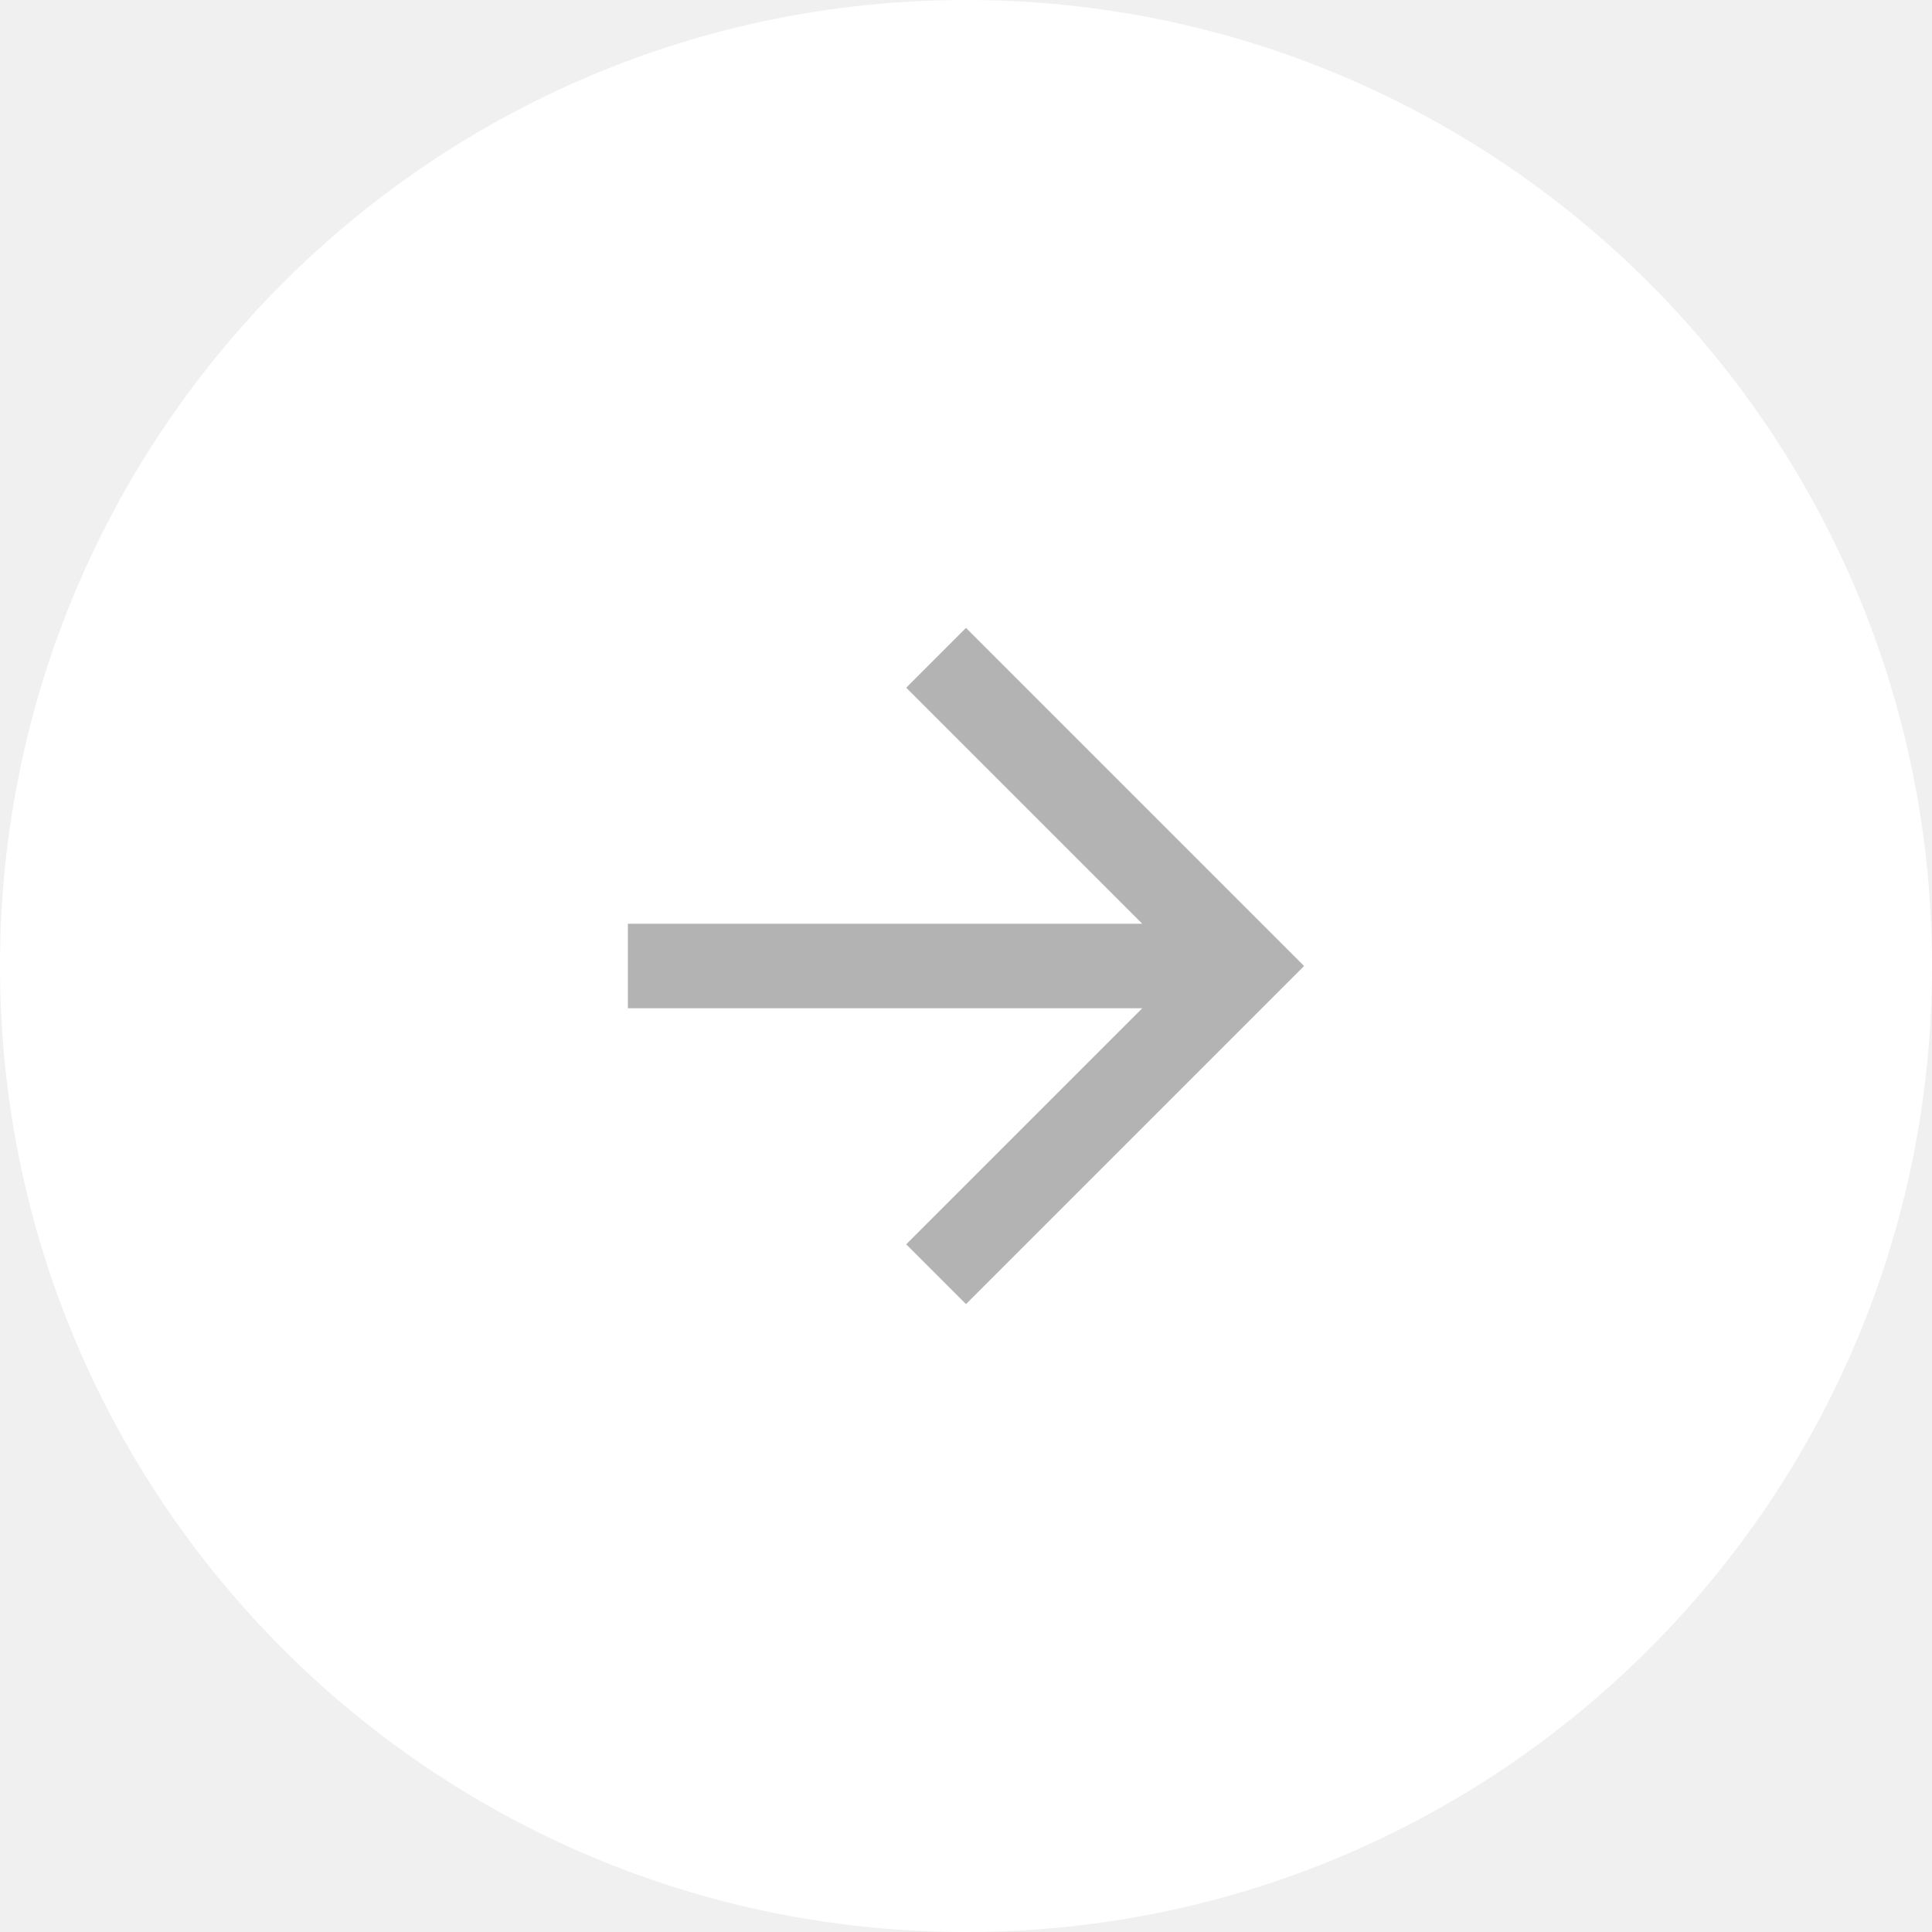
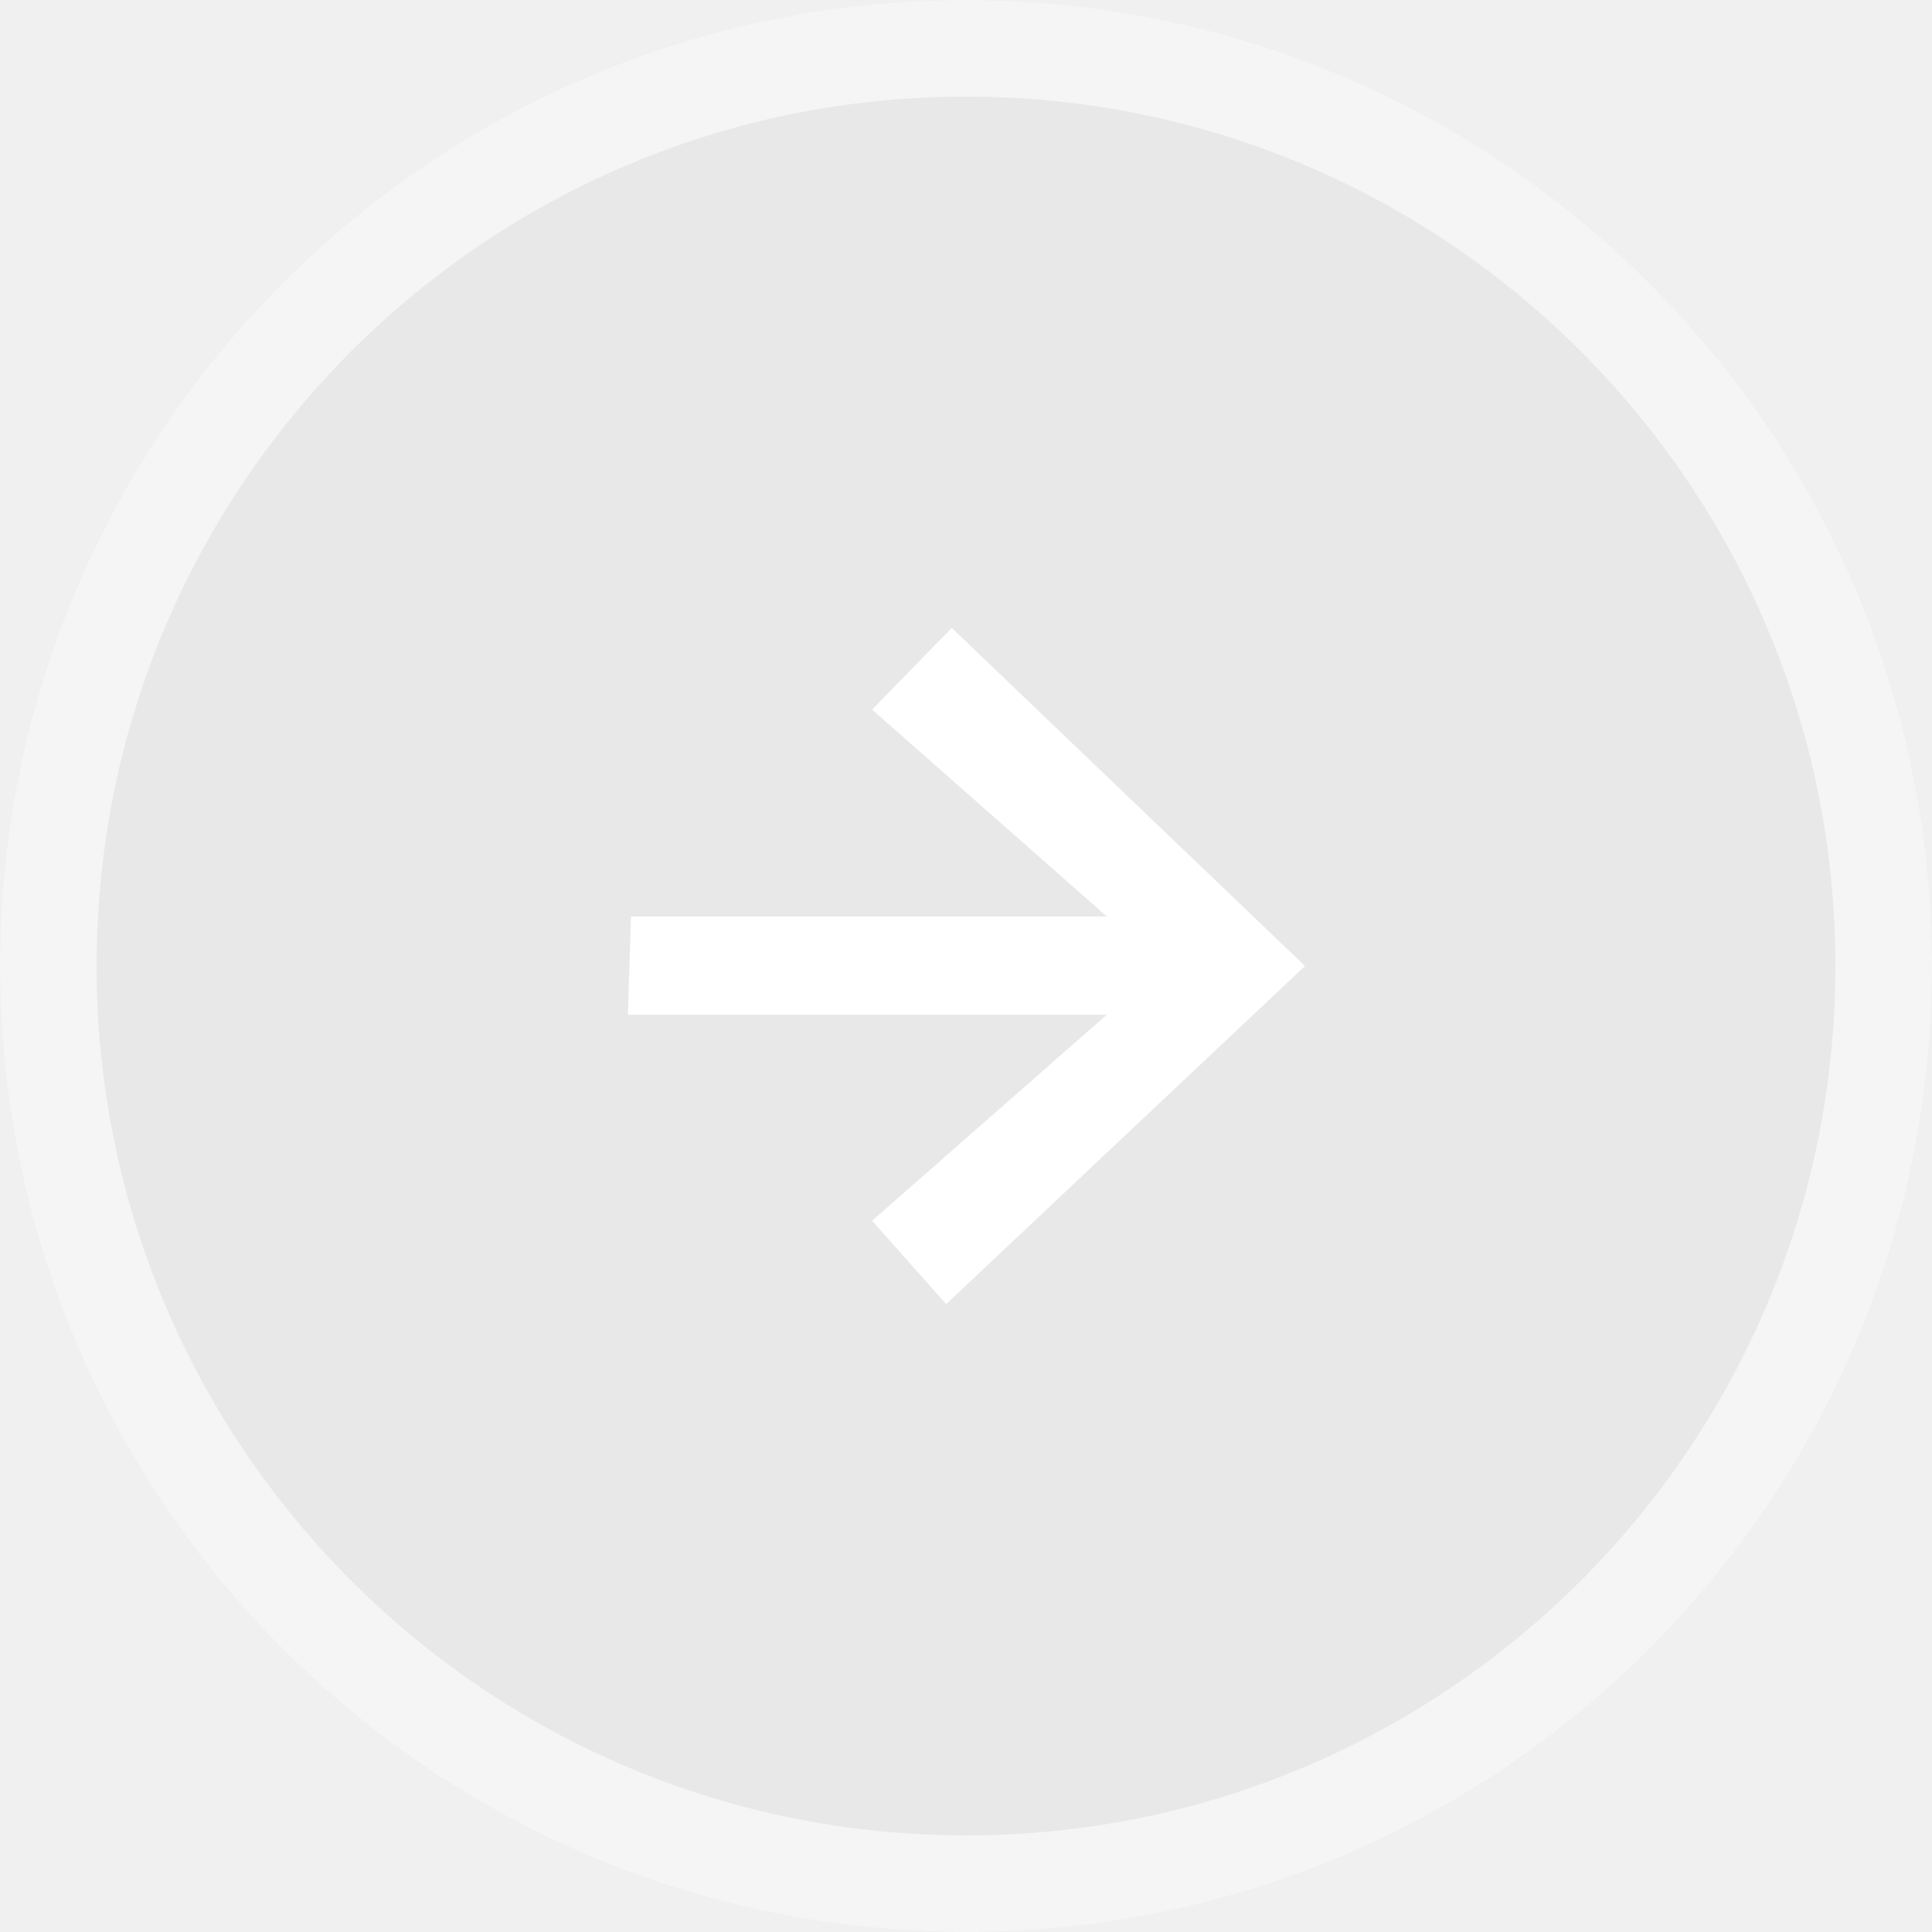
- <svg xmlns="http://www.w3.org/2000/svg" width="40px" height="40px" viewBox="0 0 40 40" version="1.1">
-   <defs />
-   <g id="Page-1" stroke="none" stroke-width="1" fill="none" fill-rule="evenodd">
-     <g id="arrow-back">
-       <circle id="Oval" fill="#FFFFFF" cx="20" cy="20" r="20" />
-       <polygon id="Shape" fill="#B3B3B3" fill-rule="nonzero" transform="translate(20, 20) scale(-1, 1) translate(-20, -20) " points="27 19.125 16.351 19.125 21.238 14.238 20 13 13 20 20 27 21.238 25.762 16.351 20.875 27 20.875" />
+ <svg xmlns="http://www.w3.org/2000/svg" xmlns:xlink="http://www.w3.org/1999/xlink" width="40" height="40" viewBox="0 0 40 40">
+   <defs>
+     <circle id="a" cx="20" cy="20" r="20" />
+   </defs>
+   <g fill="none" fill-rule="evenodd">
+     <g transform="rotate(-180 20 20)">
+       <use fill="#000" fill-opacity=".035" xlink:href="#a" />
+       <circle cx="20" cy="20" r="19" stroke="#F5F5F5" stroke-width="2" />
    </g>
+     <path fill="#FFF" d="M27.018 20l-7.428 7-1.535-1.726 4.86-4.265H13l.064-2.034h9.852l-4.86-4.284L19.705 13z" />
  </g>
</svg>
